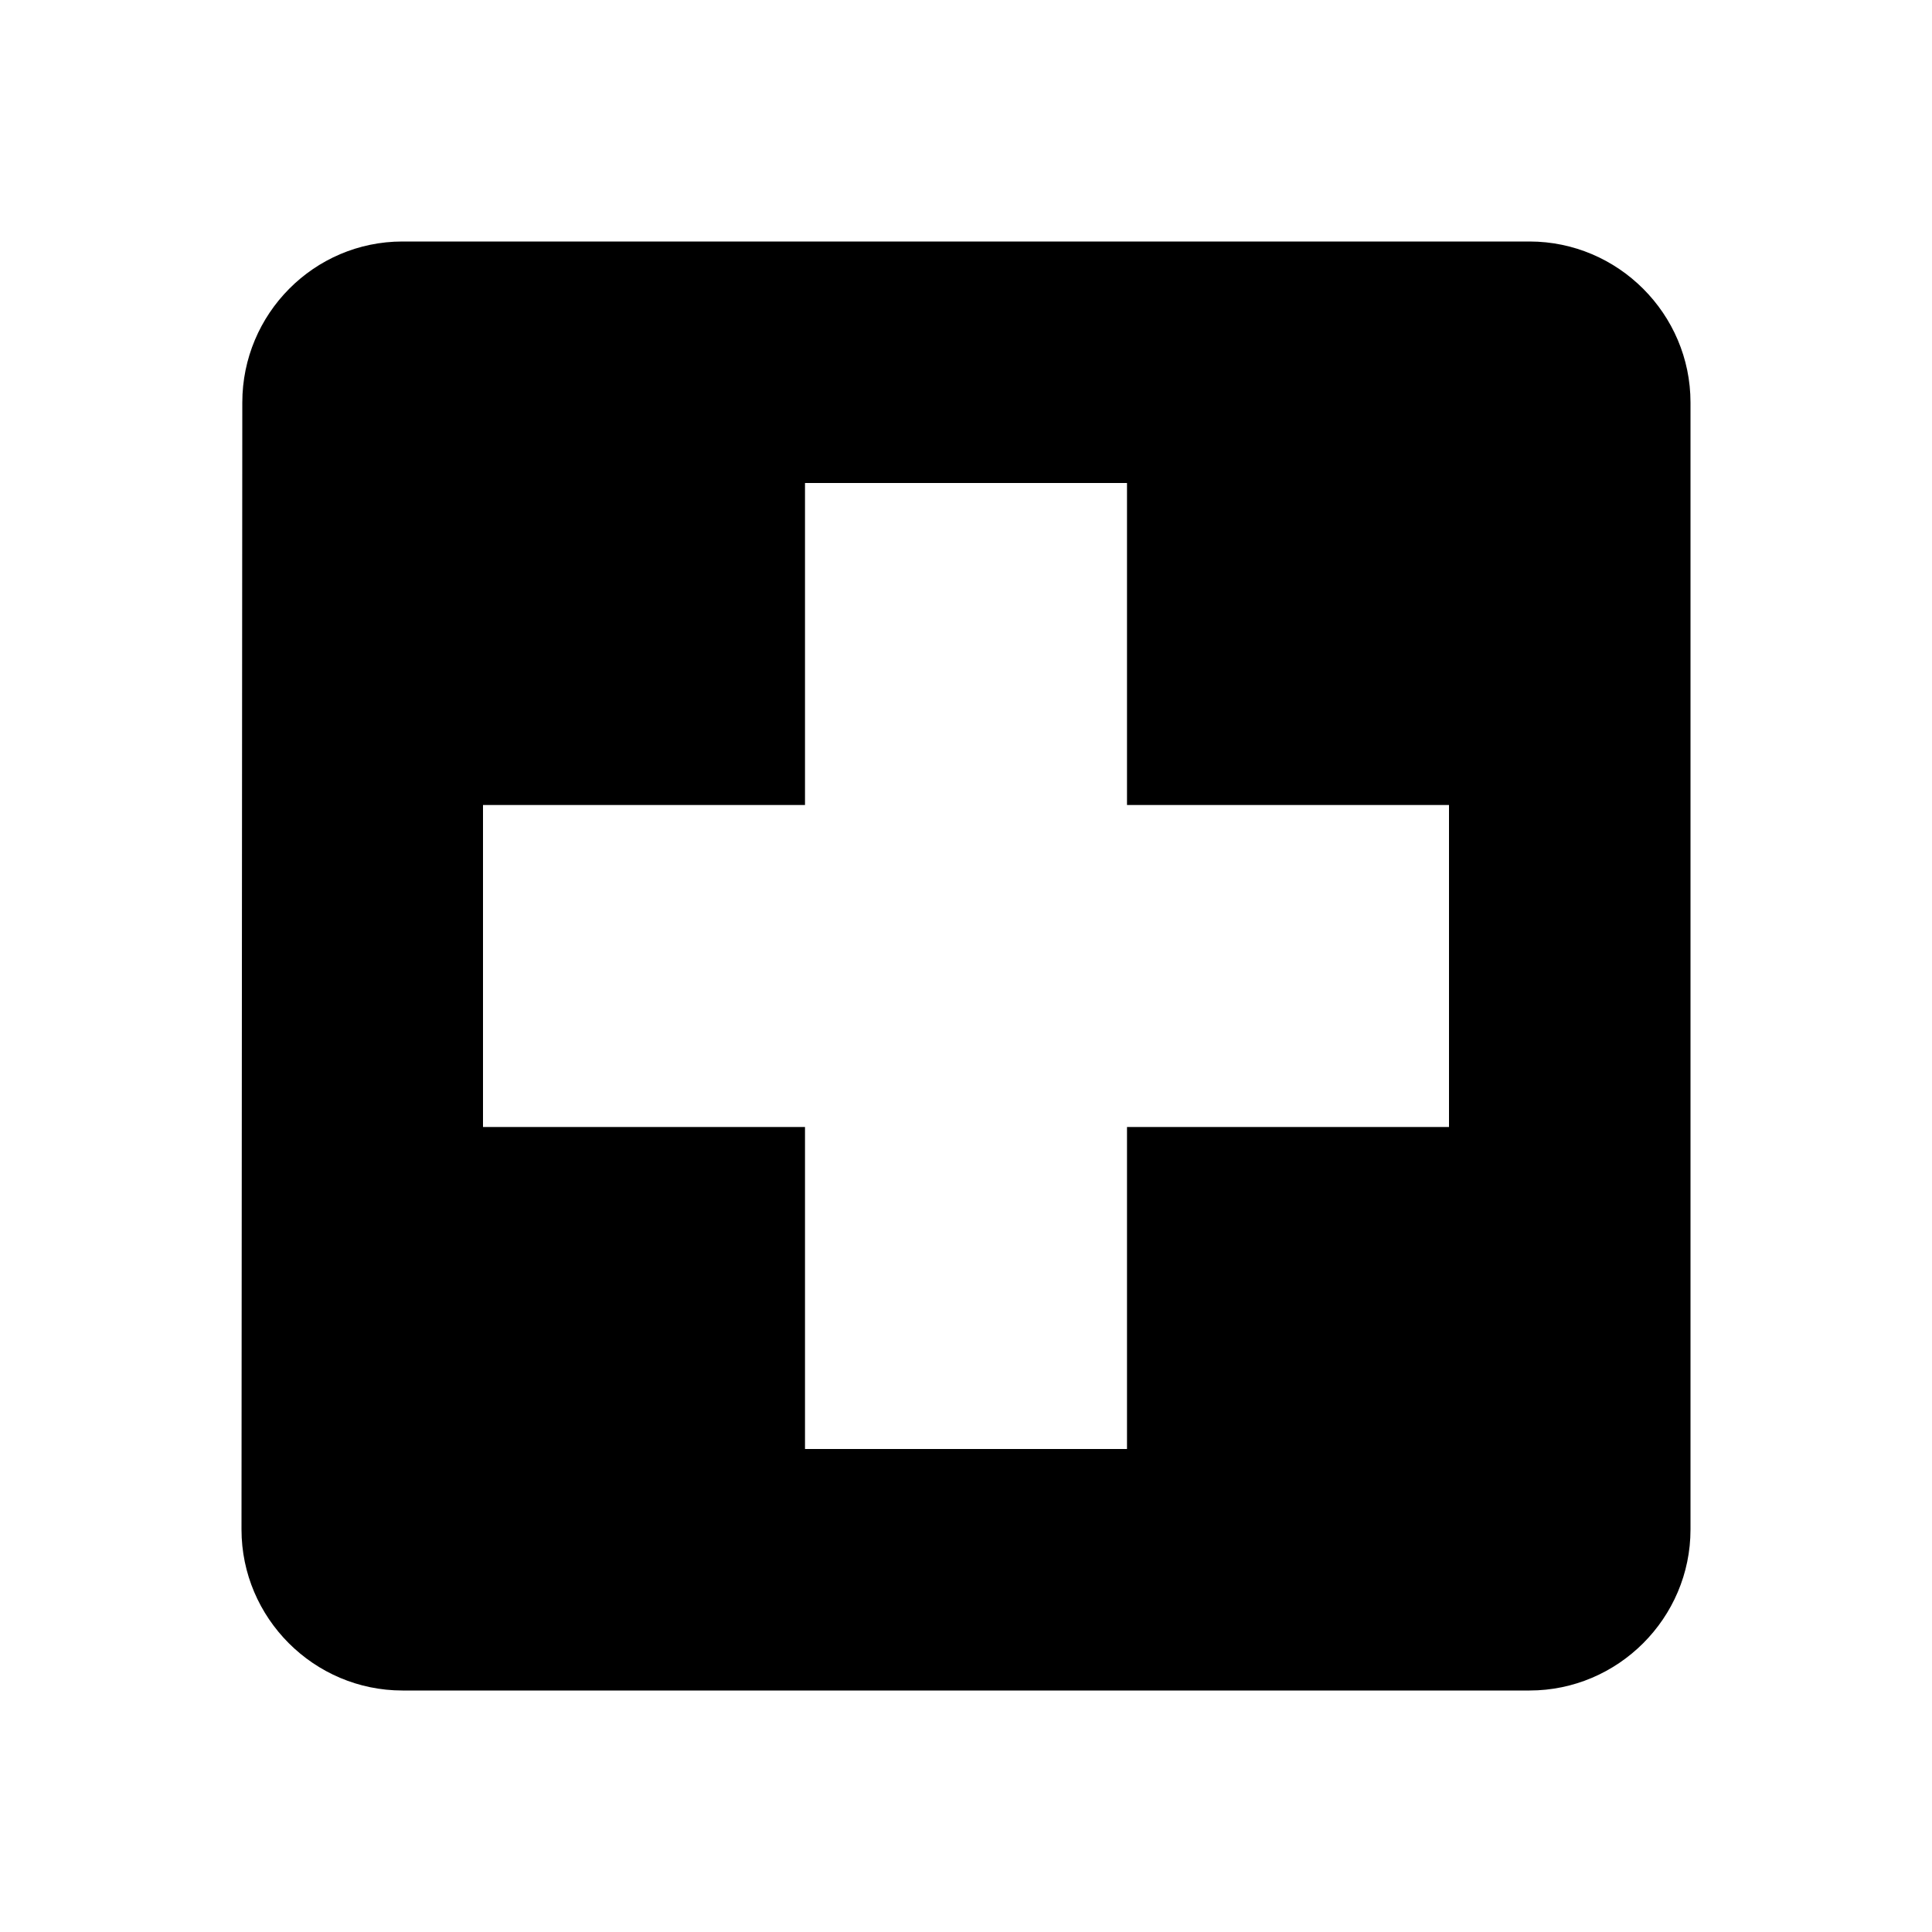
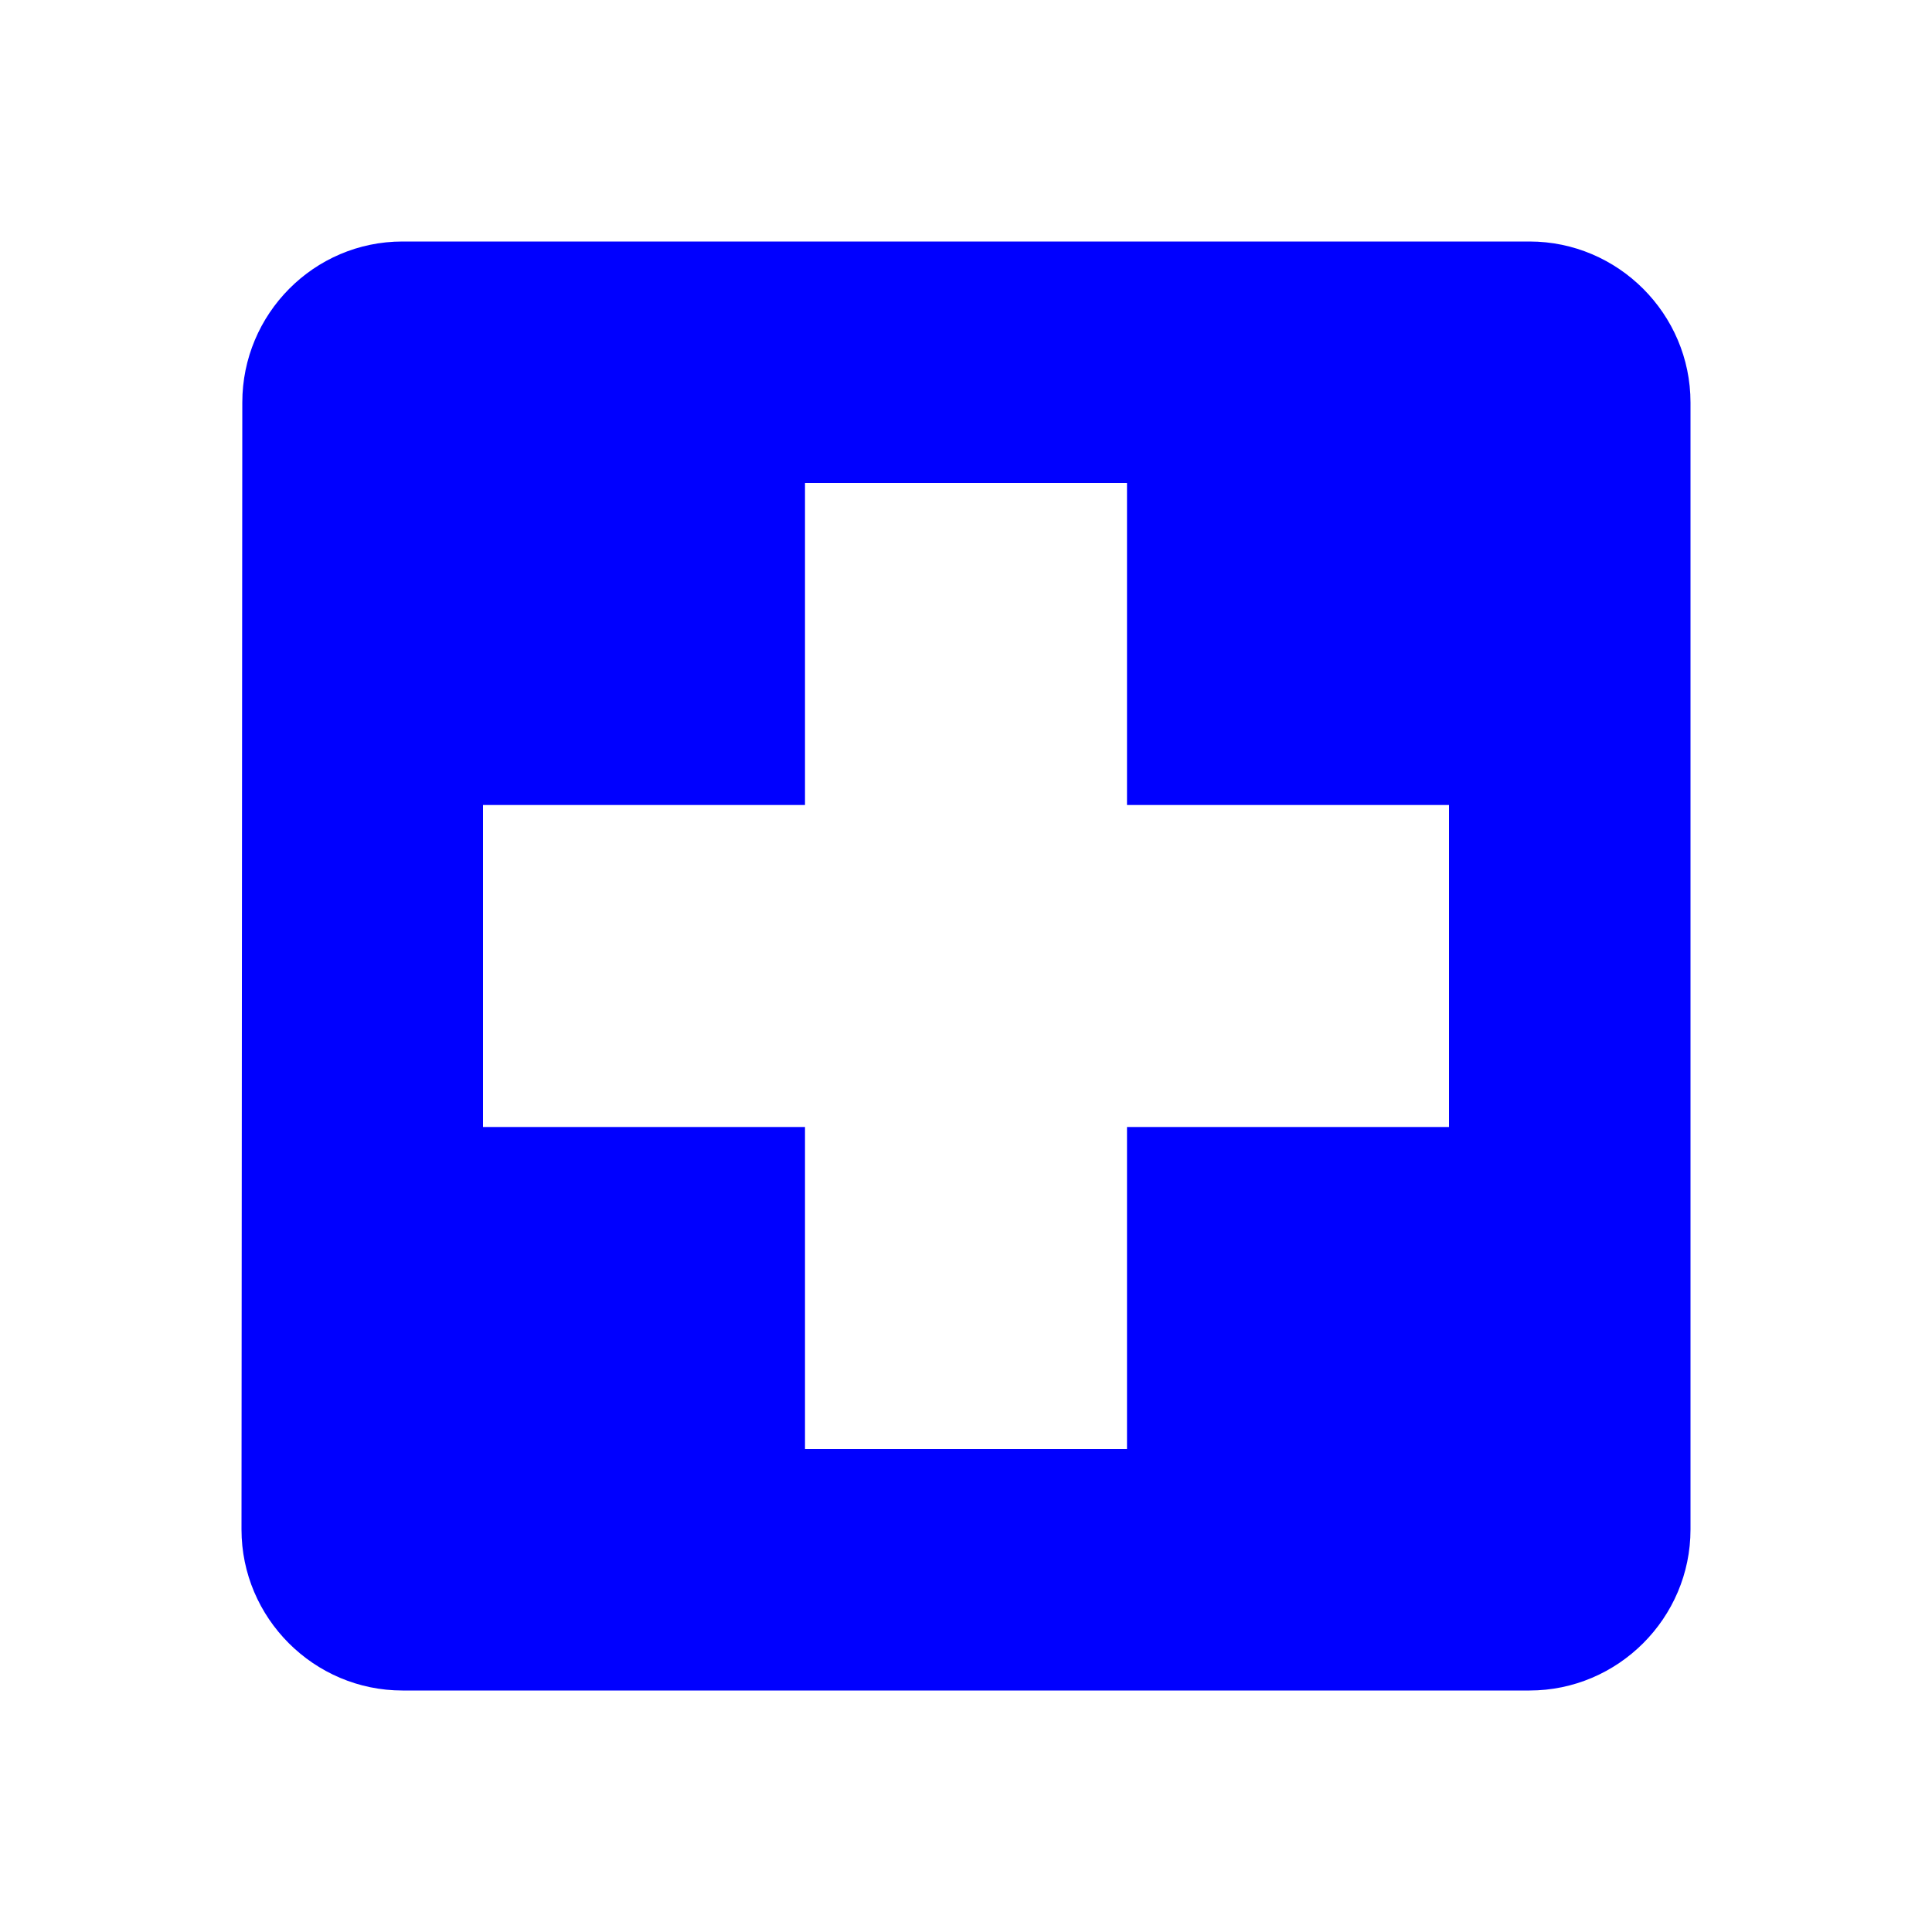
- <svg xmlns="http://www.w3.org/2000/svg" height="24px" viewBox="0 0 24 24" width="24px" fill="#000000">
+ <svg xmlns="http://www.w3.org/2000/svg" height="24px" viewBox="0 0 24 24" width="24px" fill="blue">
  <path d="M0 0h24v24H0z" fill="none" />
  <path d="M19 3H5c-1.1 0-1.99.9-1.99 2L3 19c0 1.1.9 2 2 2h14c1.1 0 2-.9 2-2V5c0-1.1-.9-2-2-2zm-1 11h-4v4h-4v-4H6v-4h4V6h4v4h4v4z" />
</svg>
